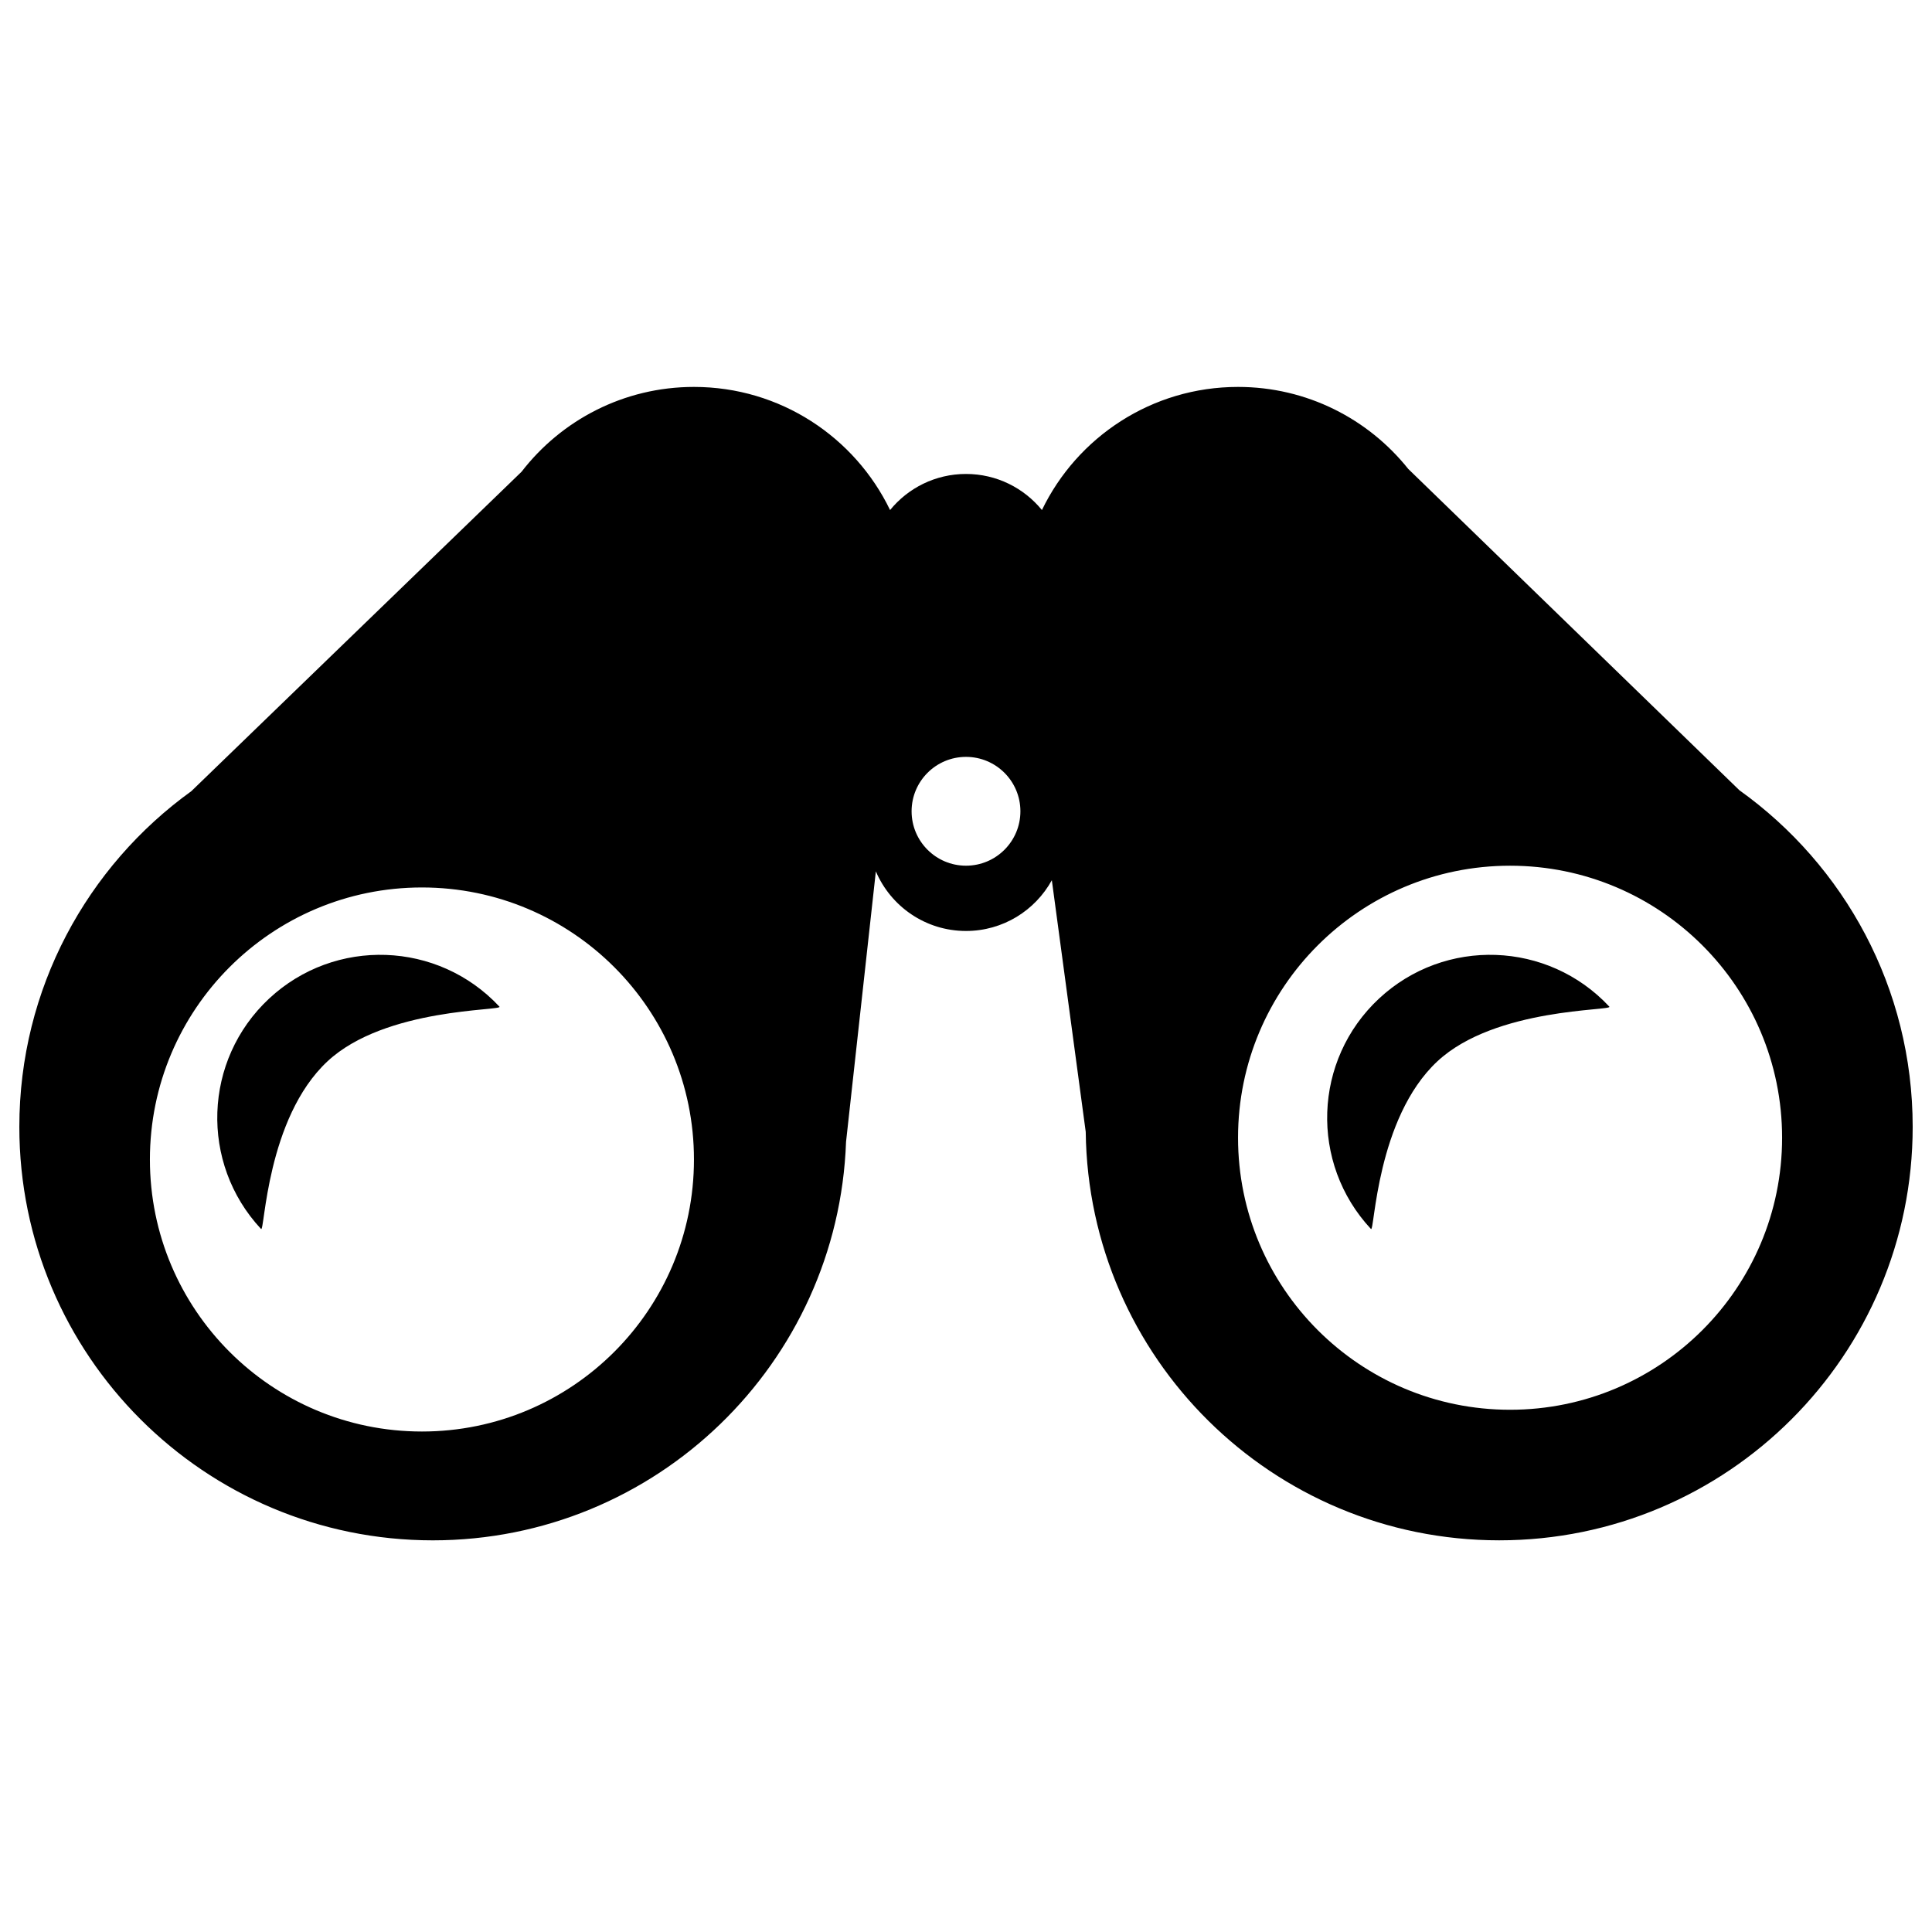
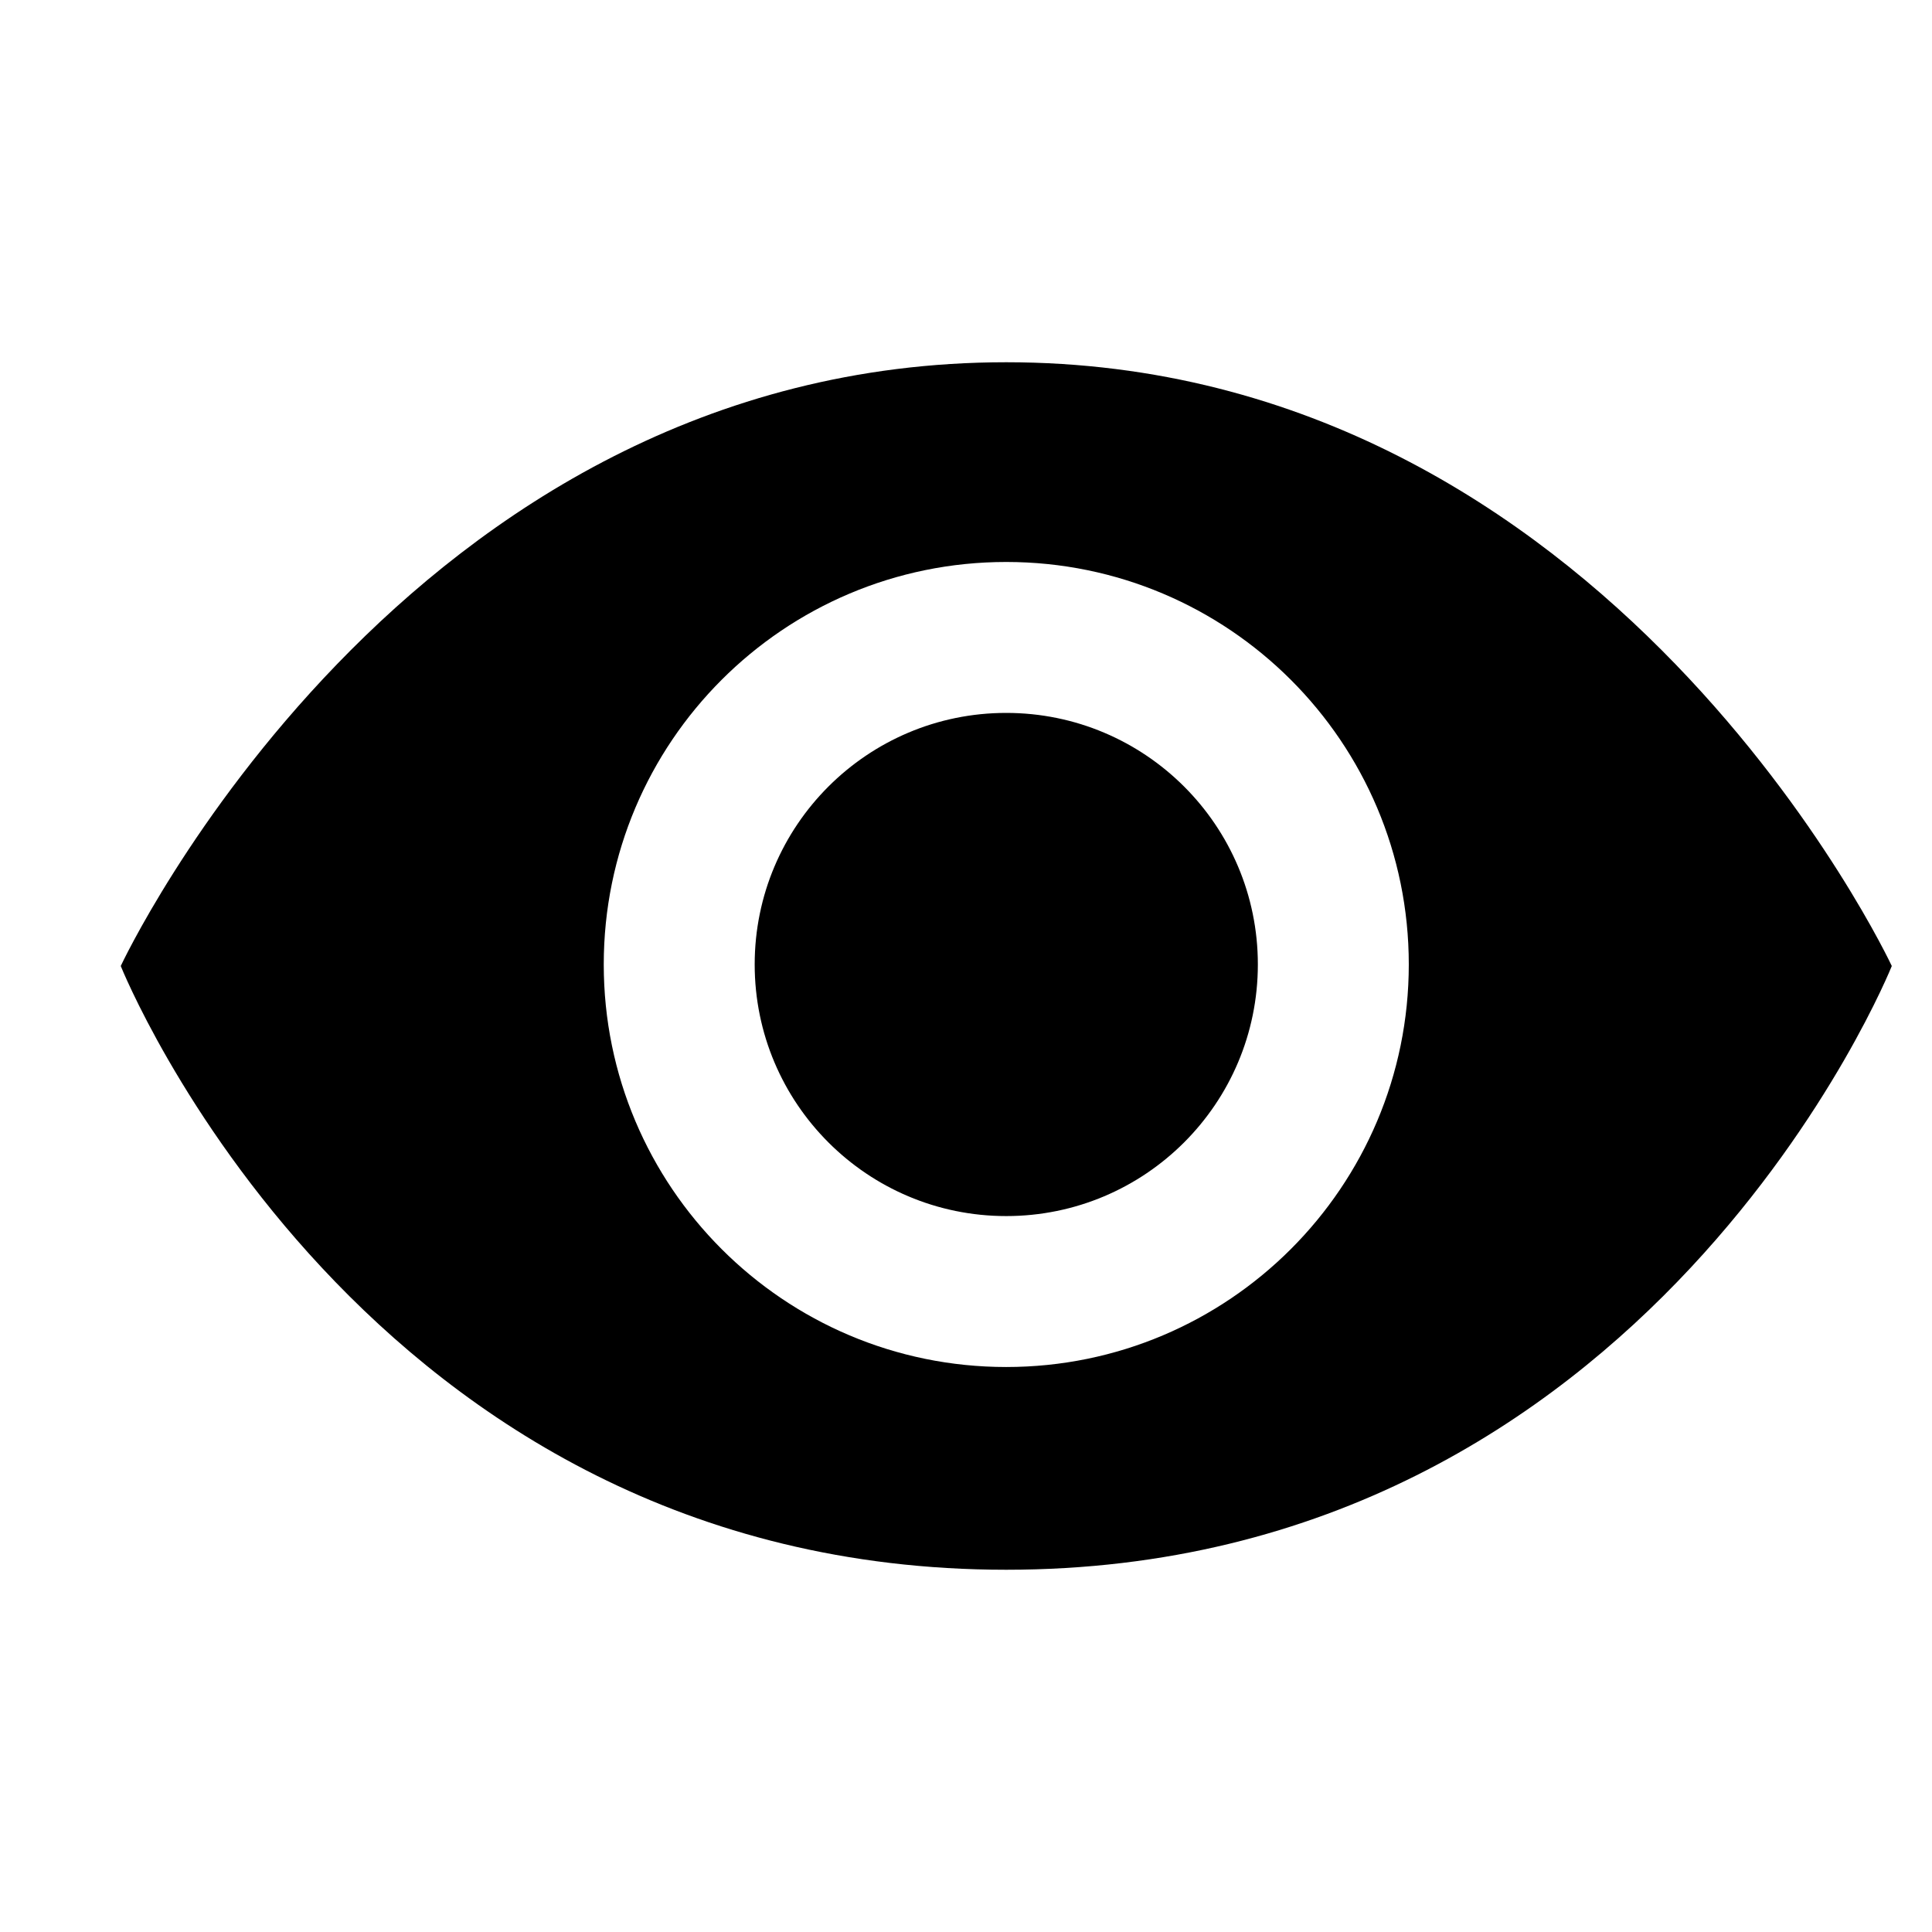
- <svg xmlns="http://www.w3.org/2000/svg" width="100px" height="100px" viewBox="0 0 100 100" version="1.1">
-   <defs />
-   <g id="Page-1" stroke="none" stroke-width="1" fill="none" fill-rule="evenodd">
-     <g id="view" fill="currentColor" fill-rule="nonzero">
-       <path d="m53.93,26.4c1.821,-3.772 5.681,-6.373 10.15,-6.373c3.566,0 6.745,1.657 8.809,4.243l17.142,16.633c5.43,3.882 8.969,10.239 8.969,17.422c0,11.82 -9.582,21.402 -21.402,21.402c-11.734,0 -21.262,-9.442 -21.401,-21.143l-1.754,-13.024c-0.863,1.566 -2.529,2.627 -4.443,2.627c-2.096,0 -3.895,-1.272 -4.666,-3.086l-1.543,14.003c-0.41,11.459 -9.829,20.624 -21.388,20.624c-11.82,0 -21.402,-9.582 -21.402,-21.402c0,-7.155 3.511,-13.49 8.904,-17.376l17.093,-16.535c2.06,-2.669 5.29,-4.388 8.922,-4.388c4.469,0 8.329,2.602 10.15,6.373c0.929,-1.14 2.345,-1.868 3.93,-1.868c1.585,0 3.001,0.728 3.93,1.868l0,-0zm-3.93,18.408c1.555,0 2.816,-1.261 2.816,-2.816c0,-1.555 -1.261,-2.816 -2.816,-2.816c-1.555,0 -2.816,1.261 -2.816,2.816c0,1.555 1.261,2.816 2.816,2.816zm28.161,28.161c7.776,0 14.08,-6.304 14.08,-14.08c0,-7.776 -6.304,-14.08 -14.08,-14.08c-7.776,0 -14.08,6.304 -14.08,14.08c0,7.776 6.304,14.08 14.08,14.08zm-56.322,1.126c7.776,0 14.08,-6.304 14.08,-14.08c0,-7.776 -6.304,-14.08 -14.08,-14.08c-7.776,0 -14.08,6.304 -14.08,14.08c0,7.776 6.304,14.08 14.08,14.08zm-8.327,-10.484c-3.178,-3.407 -2.991,-8.746 0.416,-11.923c3.407,-3.178 8.746,-2.991 11.923,0.416c0.207,0.222 -5.9,0.036 -8.898,2.828c-3.171,2.953 -3.254,8.88 -3.441,8.679zm57.448,0c-3.178,-3.407 -2.991,-8.746 0.416,-11.923c3.407,-3.178 8.746,-2.991 11.923,0.416c0.207,0.222 -5.9,0.036 -8.898,2.828c-3.171,2.953 -3.254,8.88 -3.441,8.679z" />
-     </g>
-   </g>
+ <svg xmlns="http://www.w3.org/2000/svg" width="16" height="16" viewBox="0 0 16 16" fill="none">
+   <path fill-rule="evenodd" clip-rule="evenodd" d="M15.667 8C15.667 8 13.667 13 8.333 13C3 13 1 8 1 8C1 8 3.333 3 8.333 3C13.333 3 15.667 8 15.667 8ZM10.417 7.987C10.417 9.138 9.484 10.071 8.333 10.071C7.183 10.071 6.25 9.138 6.25 7.987C6.25 6.837 7.183 5.904 8.333 5.904C9.484 5.904 10.417 6.837 10.417 7.987ZM11.667 7.987C11.667 9.828 10.174 11.321 8.333 11.321C6.492 11.321 5 9.828 5 7.987C5 6.146 6.492 4.654 8.333 4.654C10.174 4.654 11.667 6.146 11.667 7.987Z" fill="currentColor" />
</svg>
